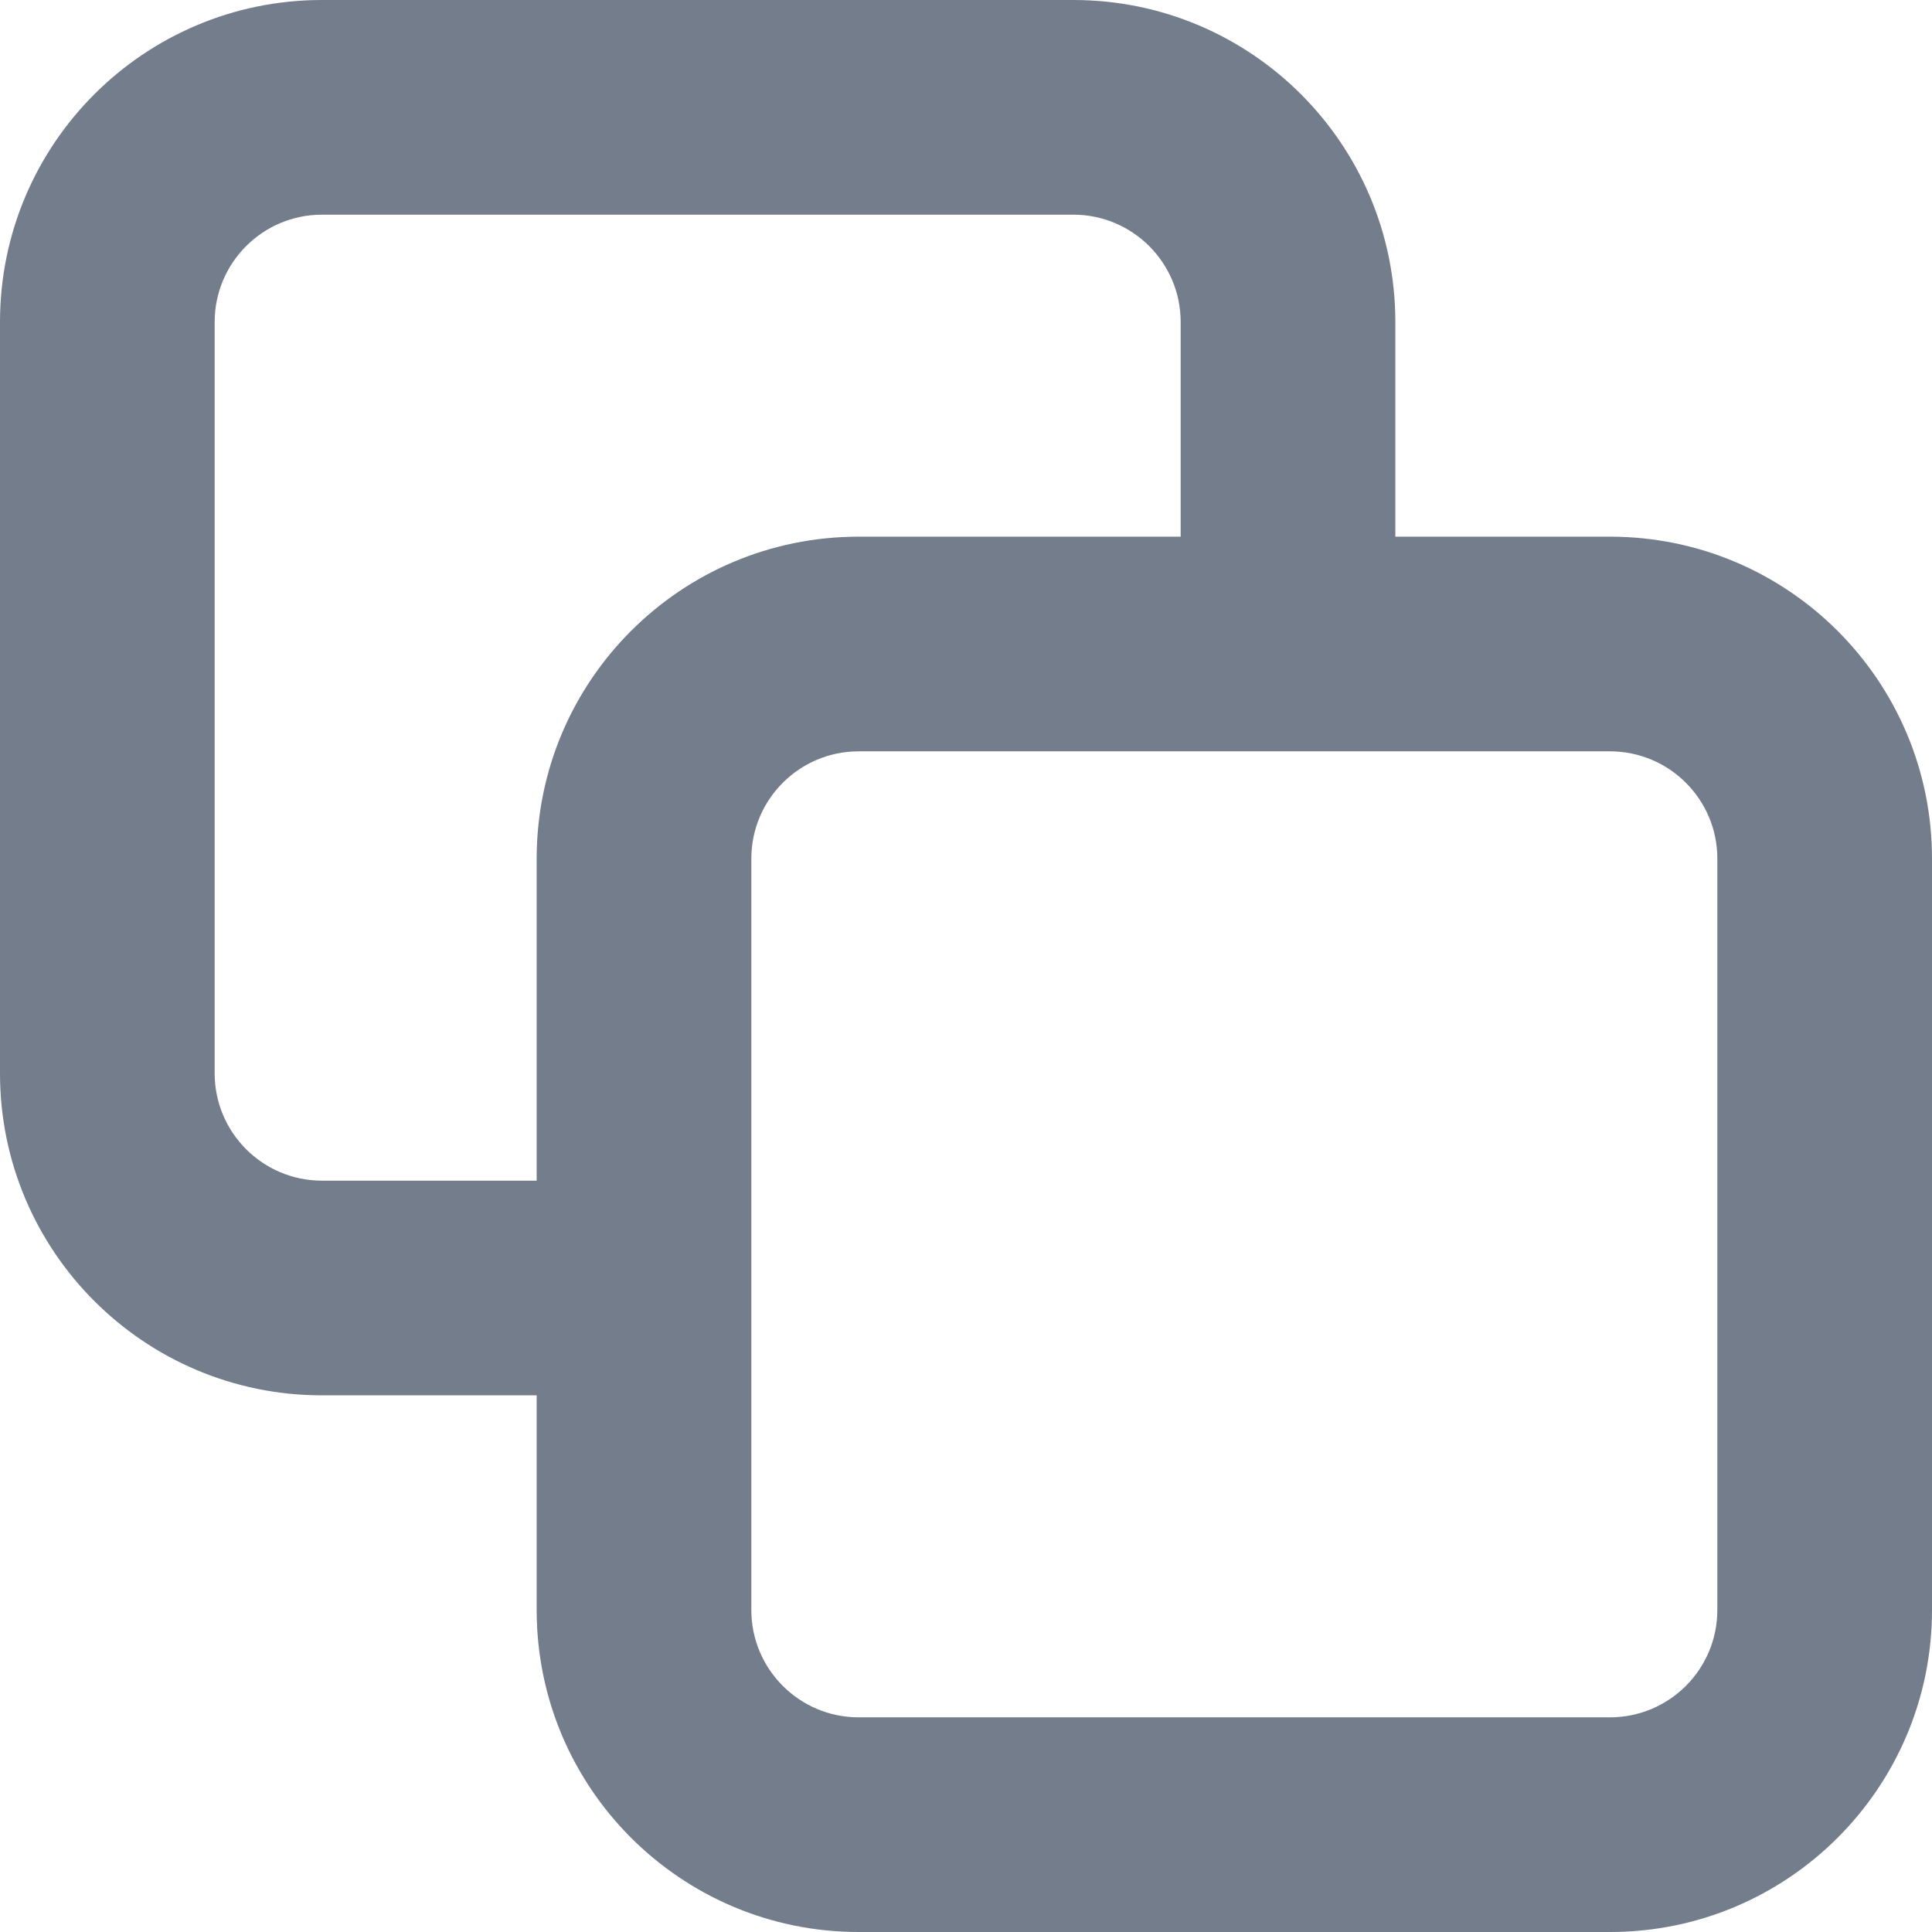
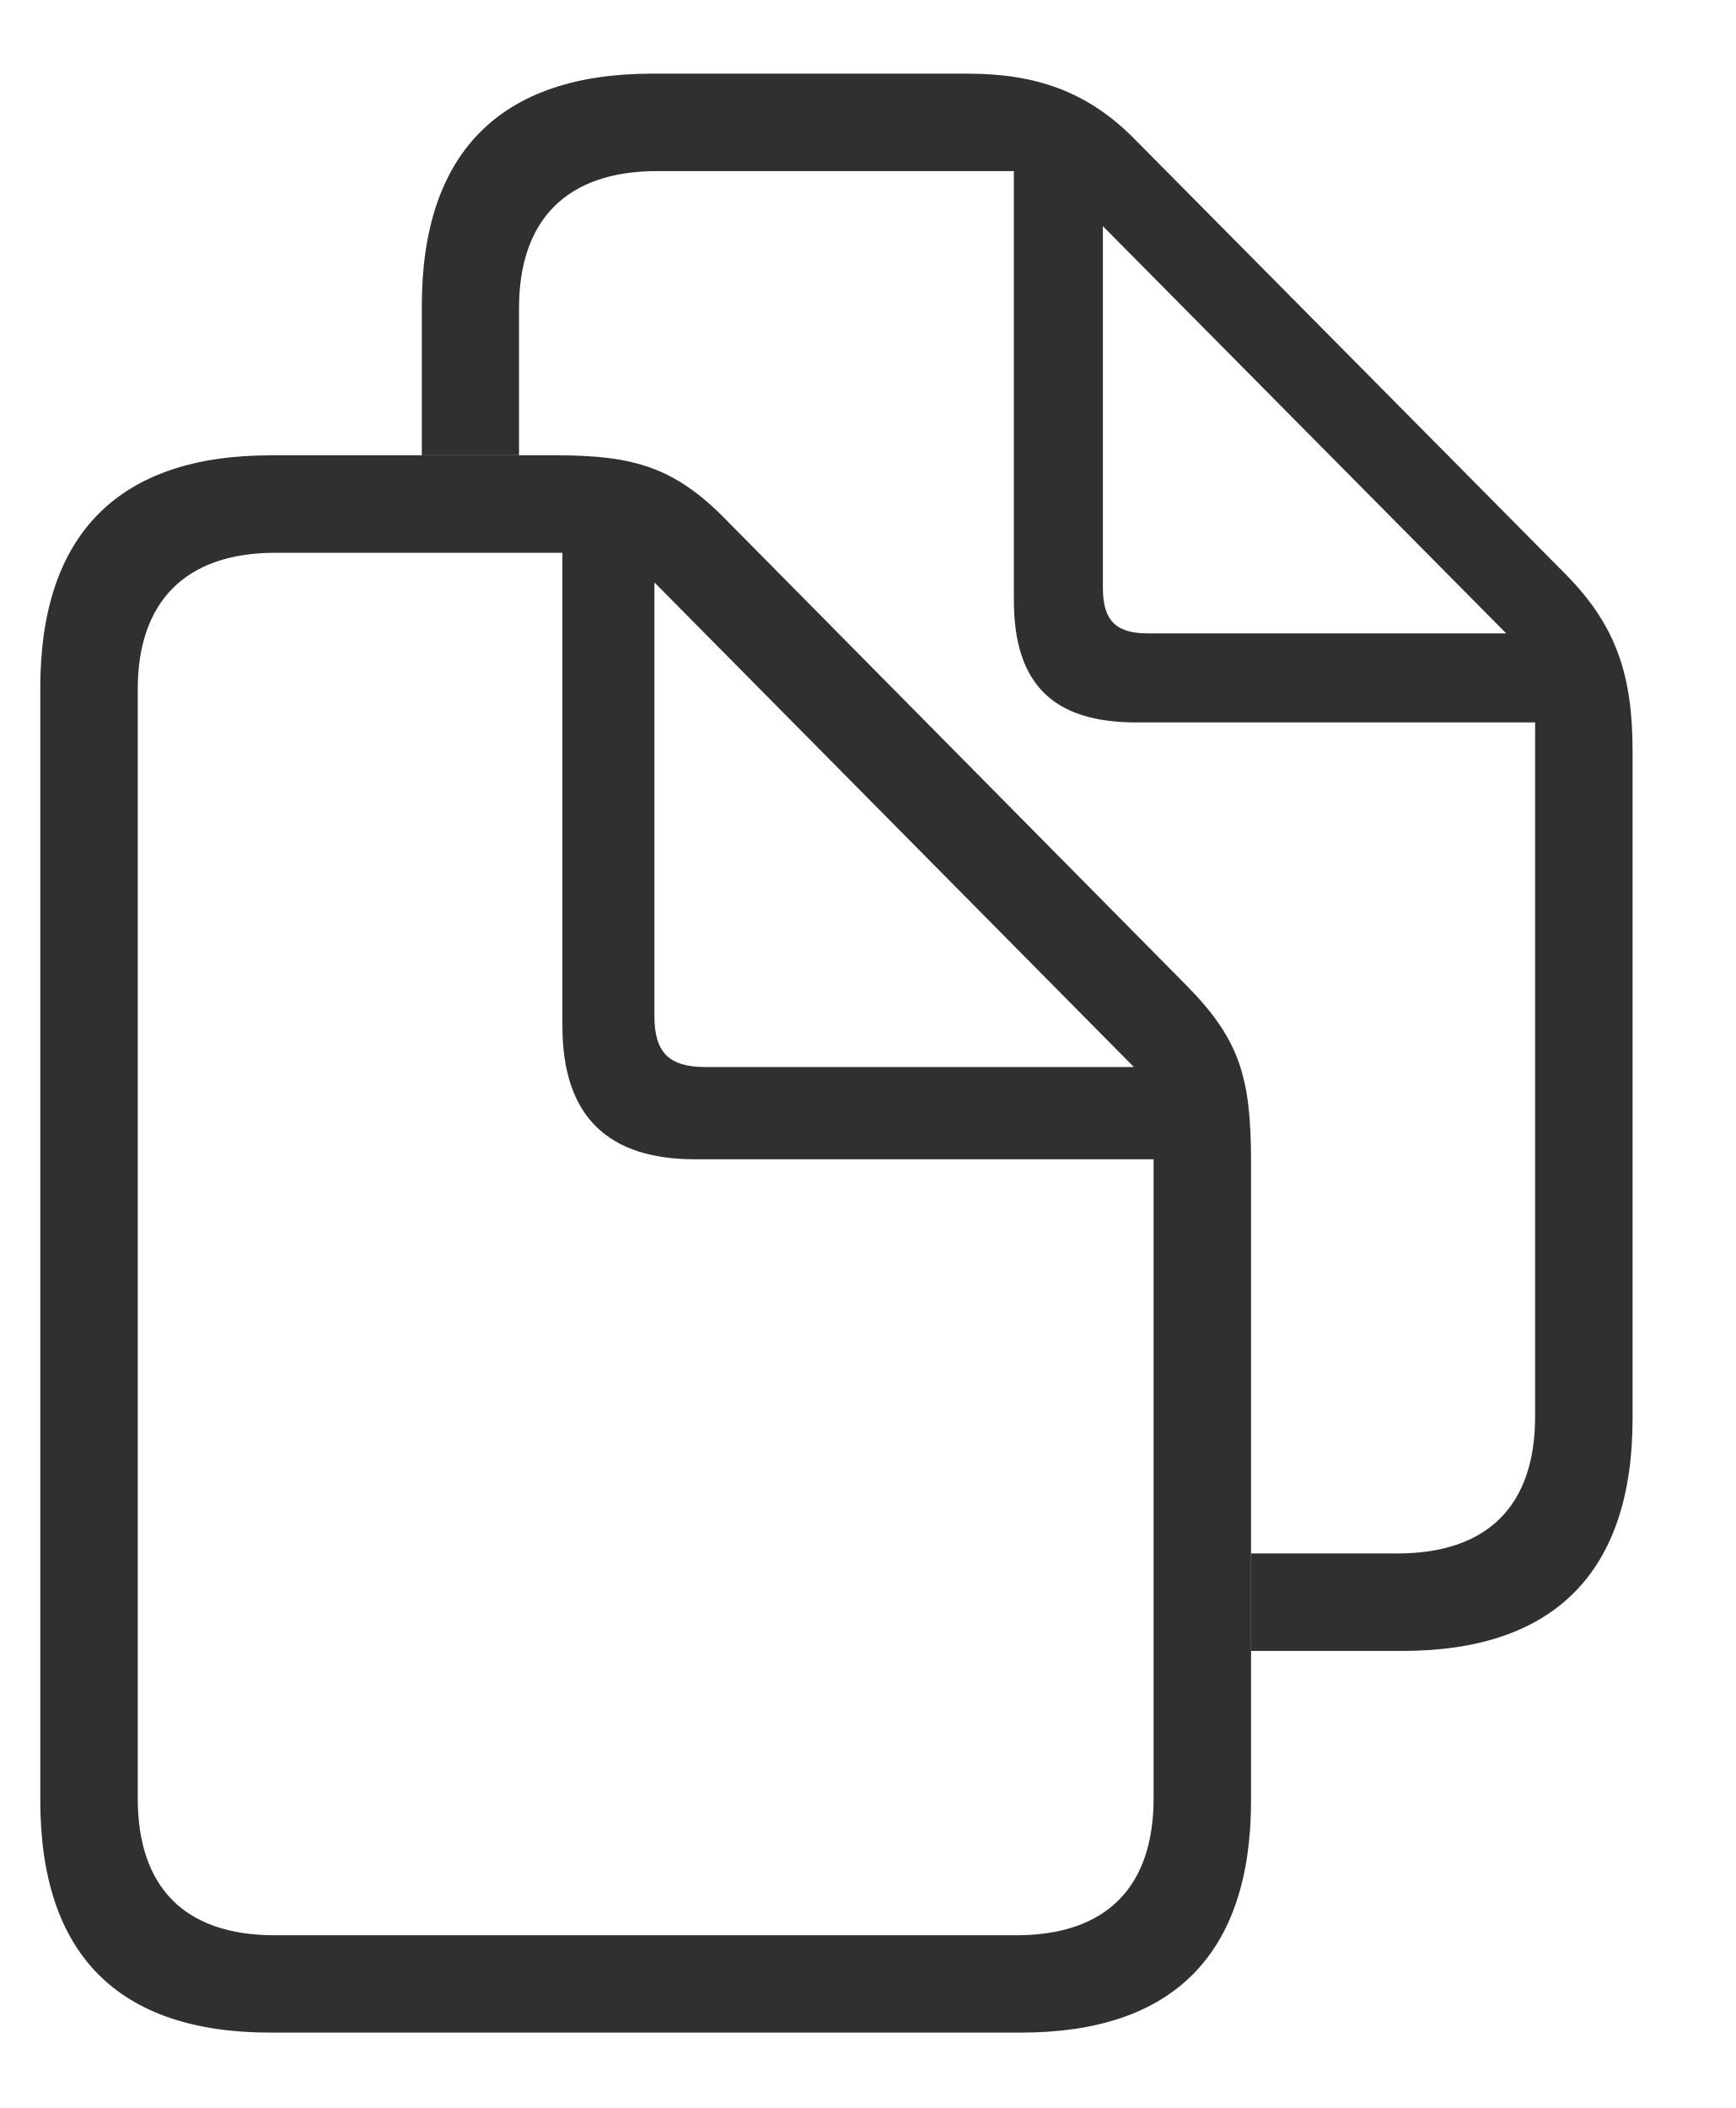
- <svg xmlns="http://www.w3.org/2000/svg" width="18" height="18" viewBox="0 0 18 18" fill="none">
-   <path fill-rule="evenodd" clip-rule="evenodd" d="M3 0C1.343 0 0 1.343 0 3V10C0 11.657 1.343 13 3 13H5V15C5 16.657 6.343 18 8 18H15C16.657 18 18 16.657 18 15V8C18 6.343 16.657 5 15 5H13V3C13 1.343 11.657 0 10 0H3ZM11 5V3C11 2.448 10.552 2 10 2H3C2.448 2 2 2.448 2 3V10C2 10.552 2.448 11 3 11H5V8C5 6.343 6.343 5 8 5H11ZM7 8C7 7.448 7.448 7 8 7H15C15.552 7 16 7.448 16 8V15C16 15.552 15.552 16 15 16H8C7.448 16 7 15.552 7 15V8Z" fill="#737D8C" />
+ <svg xmlns="http://www.w3.org/2000/svg" width="14" height="17" viewBox="0 0 14 17" fill="none">
+   <g id="Group">
+     <path id="Vector" d="M9.155 1.126L12.634 4.638C13.036 5.048 13.167 5.447 13.167 6.055V11.441C13.167 12.677 12.536 13.314 11.311 13.314H10.09V12.528H11.268C12.001 12.528 12.381 12.14 12.381 11.424V5.826H9.164C8.501 5.826 8.177 5.524 8.177 4.839V1.38H5.297C4.562 1.38 4.186 1.783 4.186 2.484V3.671H3.402V2.467C3.402 1.231 4.035 0.594 5.258 0.594H7.805C8.344 0.594 8.769 0.732 9.155 1.126ZM8.895 4.741C8.895 5.001 8.997 5.108 9.257 5.108H12.148L8.895 1.824V4.741Z" fill="#303030" />
+     <path id="Vector_2" d="M0.325 14.519C0.325 15.759 0.95 16.392 2.181 16.392H8.234C9.466 16.392 10.09 15.755 10.09 14.519V9.373C10.09 8.69 9.999 8.386 9.576 7.954L5.85 4.186C5.442 3.77 5.109 3.672 4.495 3.672H2.181C0.96 3.672 0.325 4.305 0.325 5.545V14.519ZM1.111 14.502V5.558C1.111 4.861 1.487 4.458 2.22 4.458H4.536V8.275C4.536 9.002 4.903 9.349 5.604 9.349H9.304V14.502C9.304 15.218 8.924 15.607 8.195 15.607H2.216C1.487 15.607 1.111 15.218 1.111 14.502ZM5.689 8.605C5.396 8.605 5.278 8.488 5.278 8.194V4.697L9.145 8.605H5.689Z" fill="#303030" />
+   </g>
</svg>
